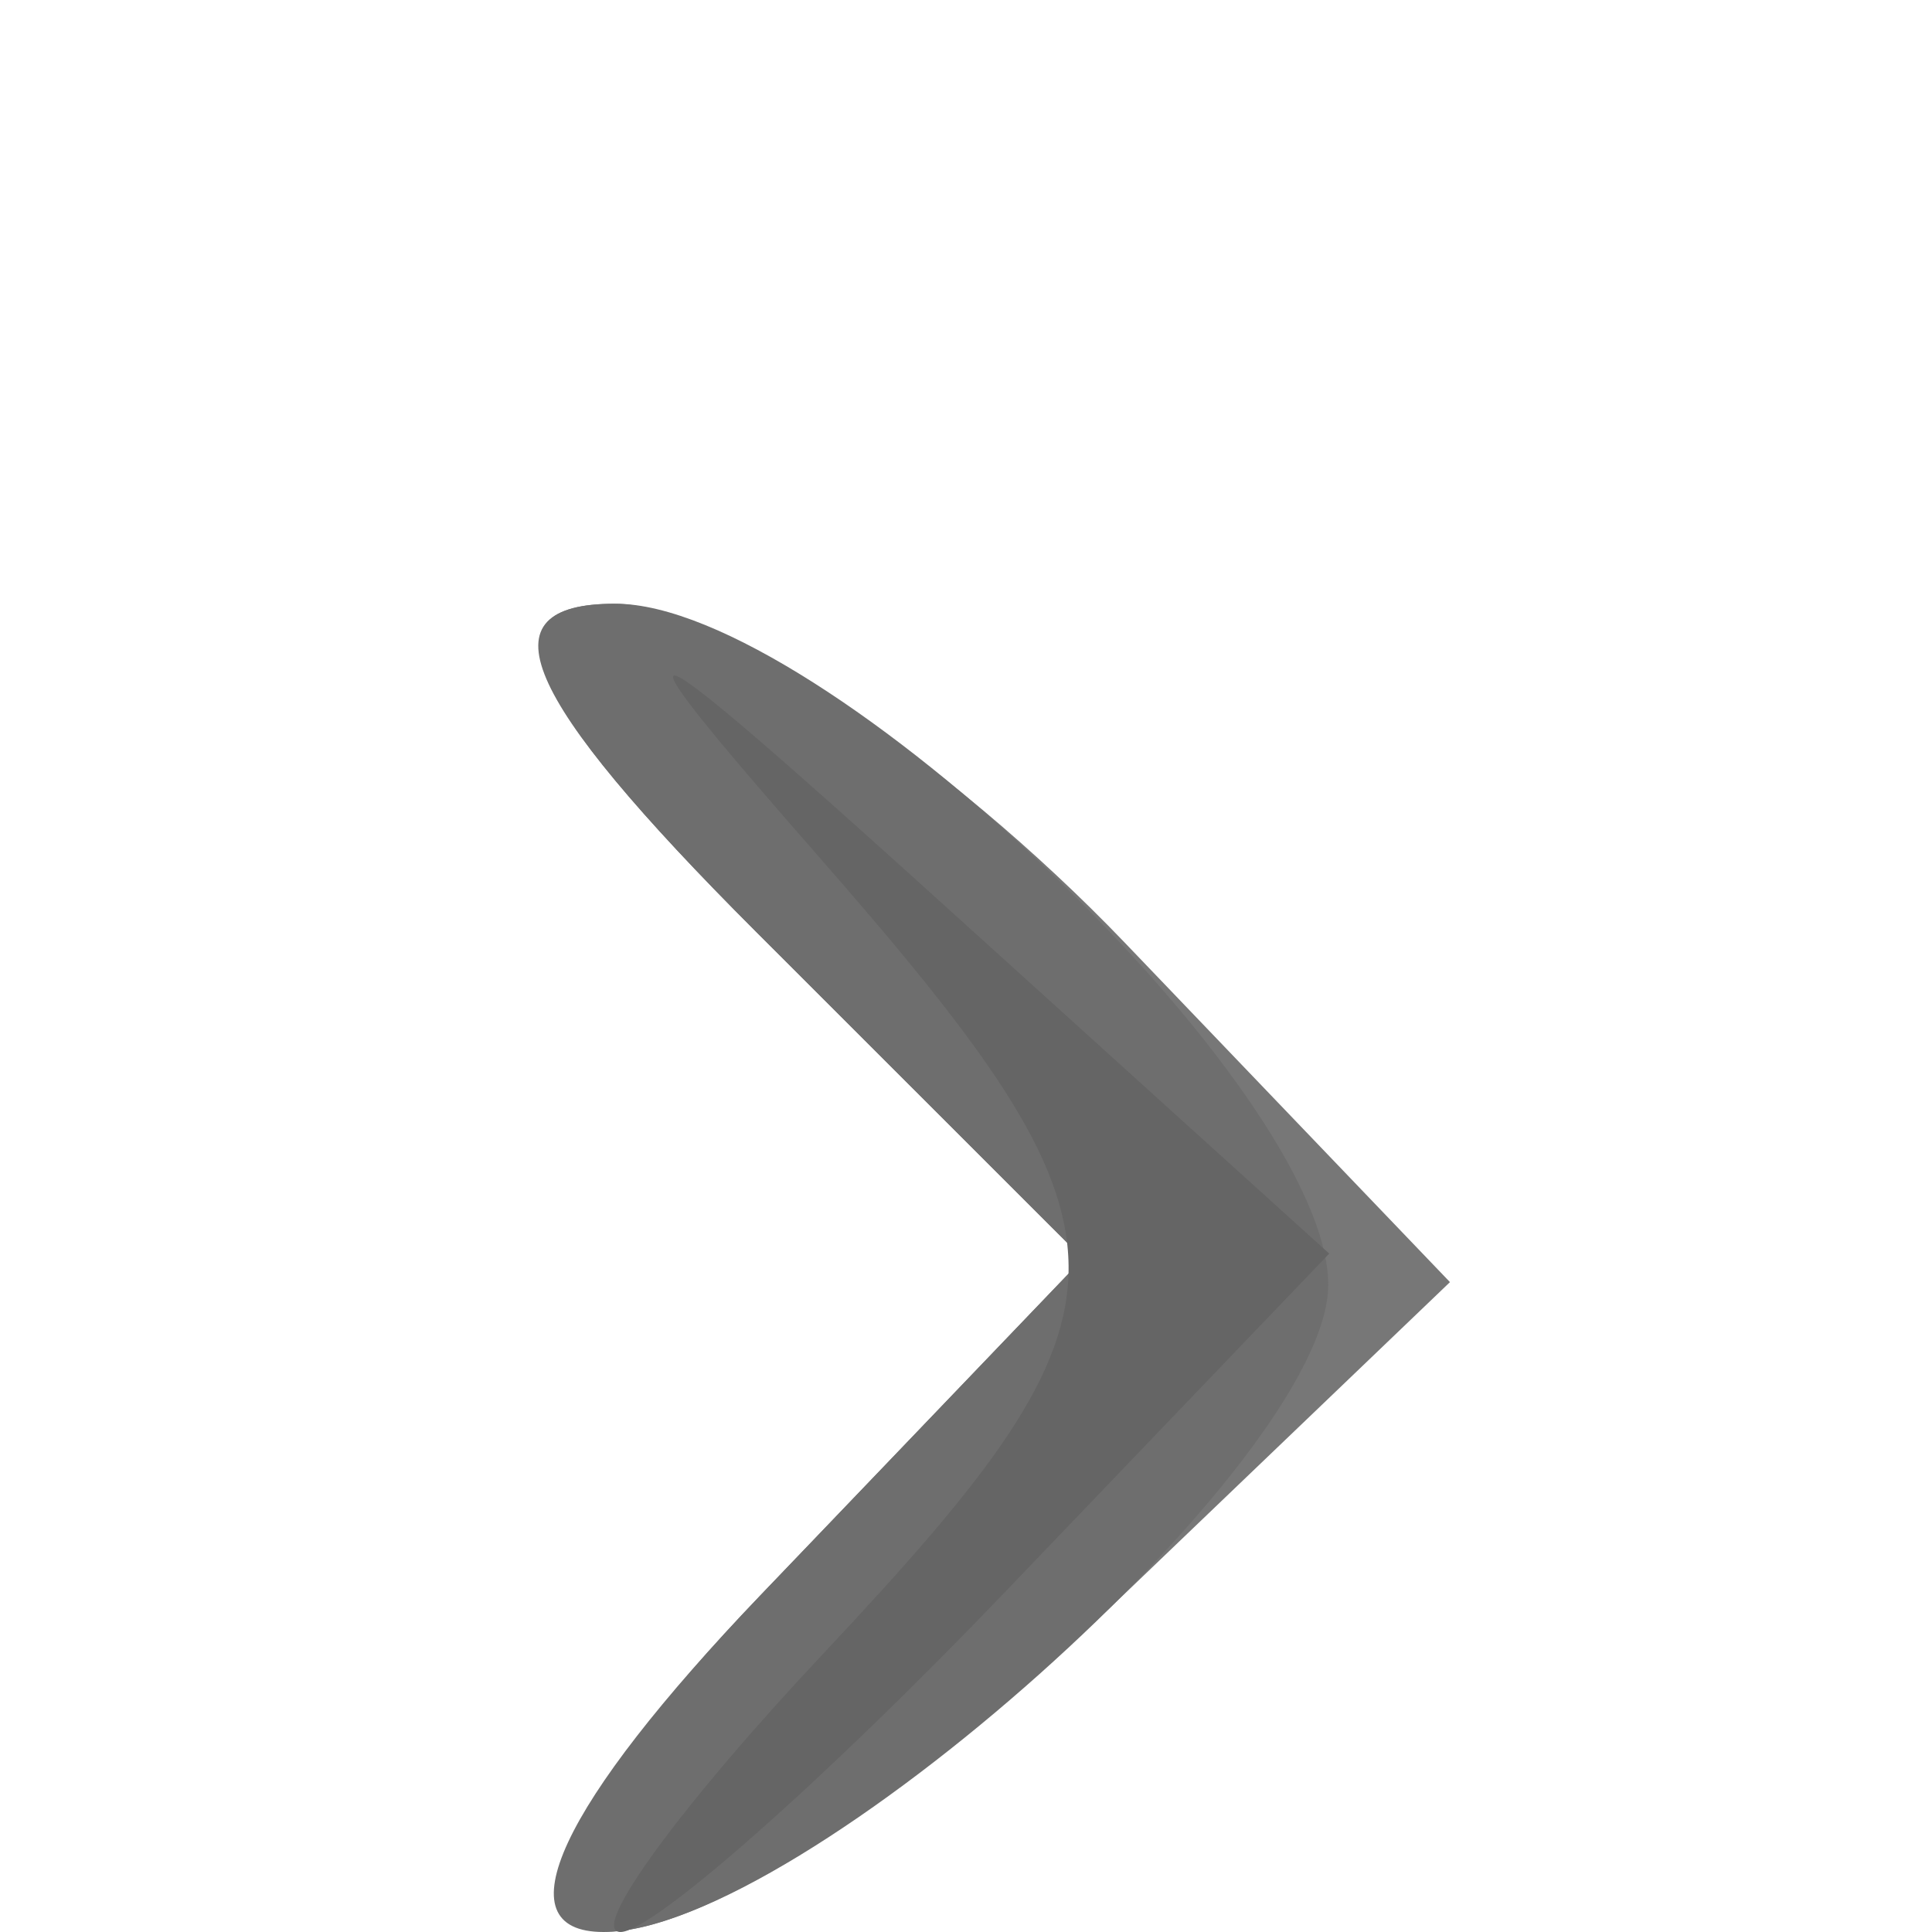
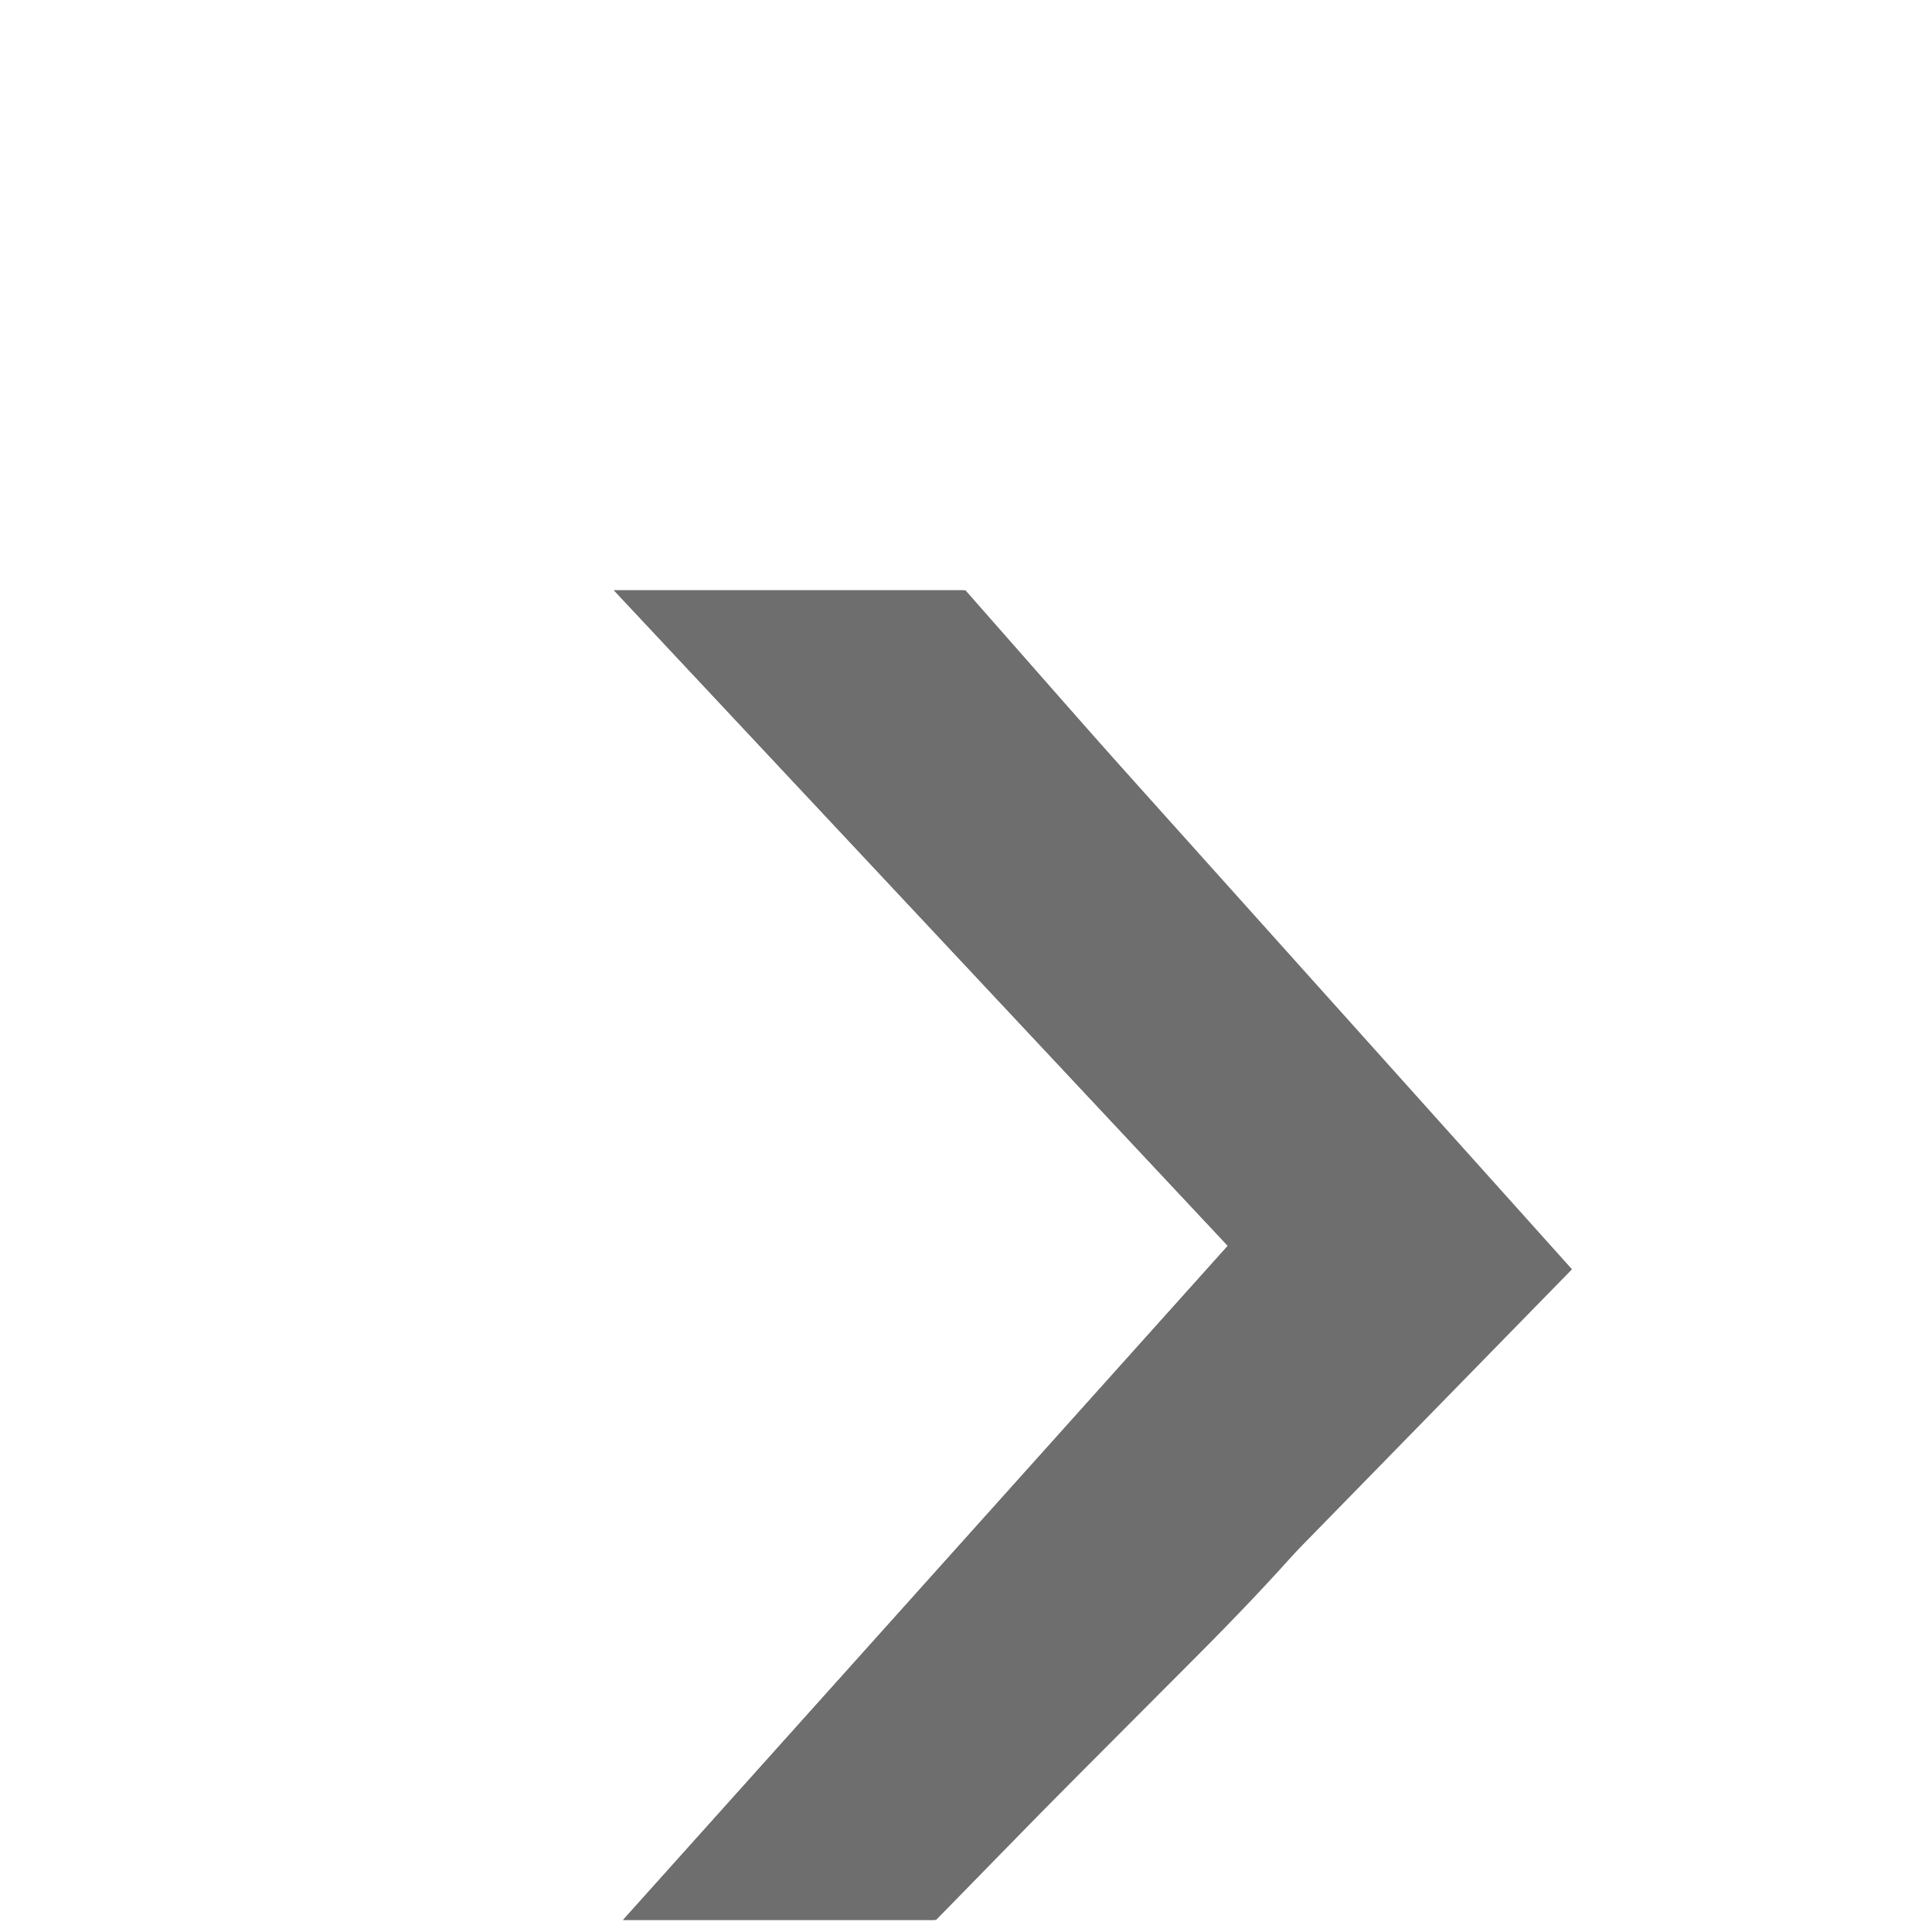
<svg xmlns="http://www.w3.org/2000/svg" id="svg3902" version="1.1" width="16" height="16">
  <defs id="defs3906" />
  <g id="g3940">
-     <path style="fill:#777777" d="M 6.297,13.212 8.969,10.423 6.257,7.712 C 4.322,5.777 3.987,5 5.086,5 5.933,5 7.837,6.264 9.317,7.809 l 2.691,2.809 -2.809,2.691 C 5.398,16.951 2.799,16.863 6.297,13.212 z" id="path3946" />
-     <path style="fill:#6e6e6e" d="M 6.297,13.212 8.969,10.423 6.257,7.712 C 4.303,5.758 3.979,5 5.098,5 6.796,5 11,9.018 11,10.64 11,12.091 6.623,16 4.998,16 4.145,16 4.637,14.944 6.297,13.212 z" id="path3944" />
-     <path style="fill:#656565" d="M 6.826,13.686 C 9.539,10.797 9.533,10.238 6.754,7.064 4.954,5.01 5.154,5.085 7.758,7.441 L 11.008,10.382 8.317,13.191 C 6.837,14.736 5.407,16 5.139,16 4.871,16 5.63,14.958 6.826,13.686 z" id="path3942" />
+     <g id="g6344" transform="matrix(0,-1.06783,1,0,-1.051364,17.90218)">
+       <path style="fill:#6e6e6e;fill-opacity:1" d="M 4.398,11.437 1.875,8.804 l 0,-1.296 0,-1.296 2.614,2.504 2.614,2.504 2.542,-2.542 2.542,-2.542 0,1.444 0,1.444 -2.633,2.523 -2.633,2.523 -2.523,-2.633 z" id="path6350" />
+       <path style="fill:#6e6e6e" d="M 3.913,10.955 1.875,8.785 l 0,-1.287 0,-1.287 2.614,2.504 2.614,2.504 2.542,-2.542 2.542,-2.542 0,1.456 0,1.456 -2.17,2.038 C 7.279,13.659 6.437,13.641 3.913,10.955 Z" id="path6348" />
+     </g>
  </g>
</svg>
